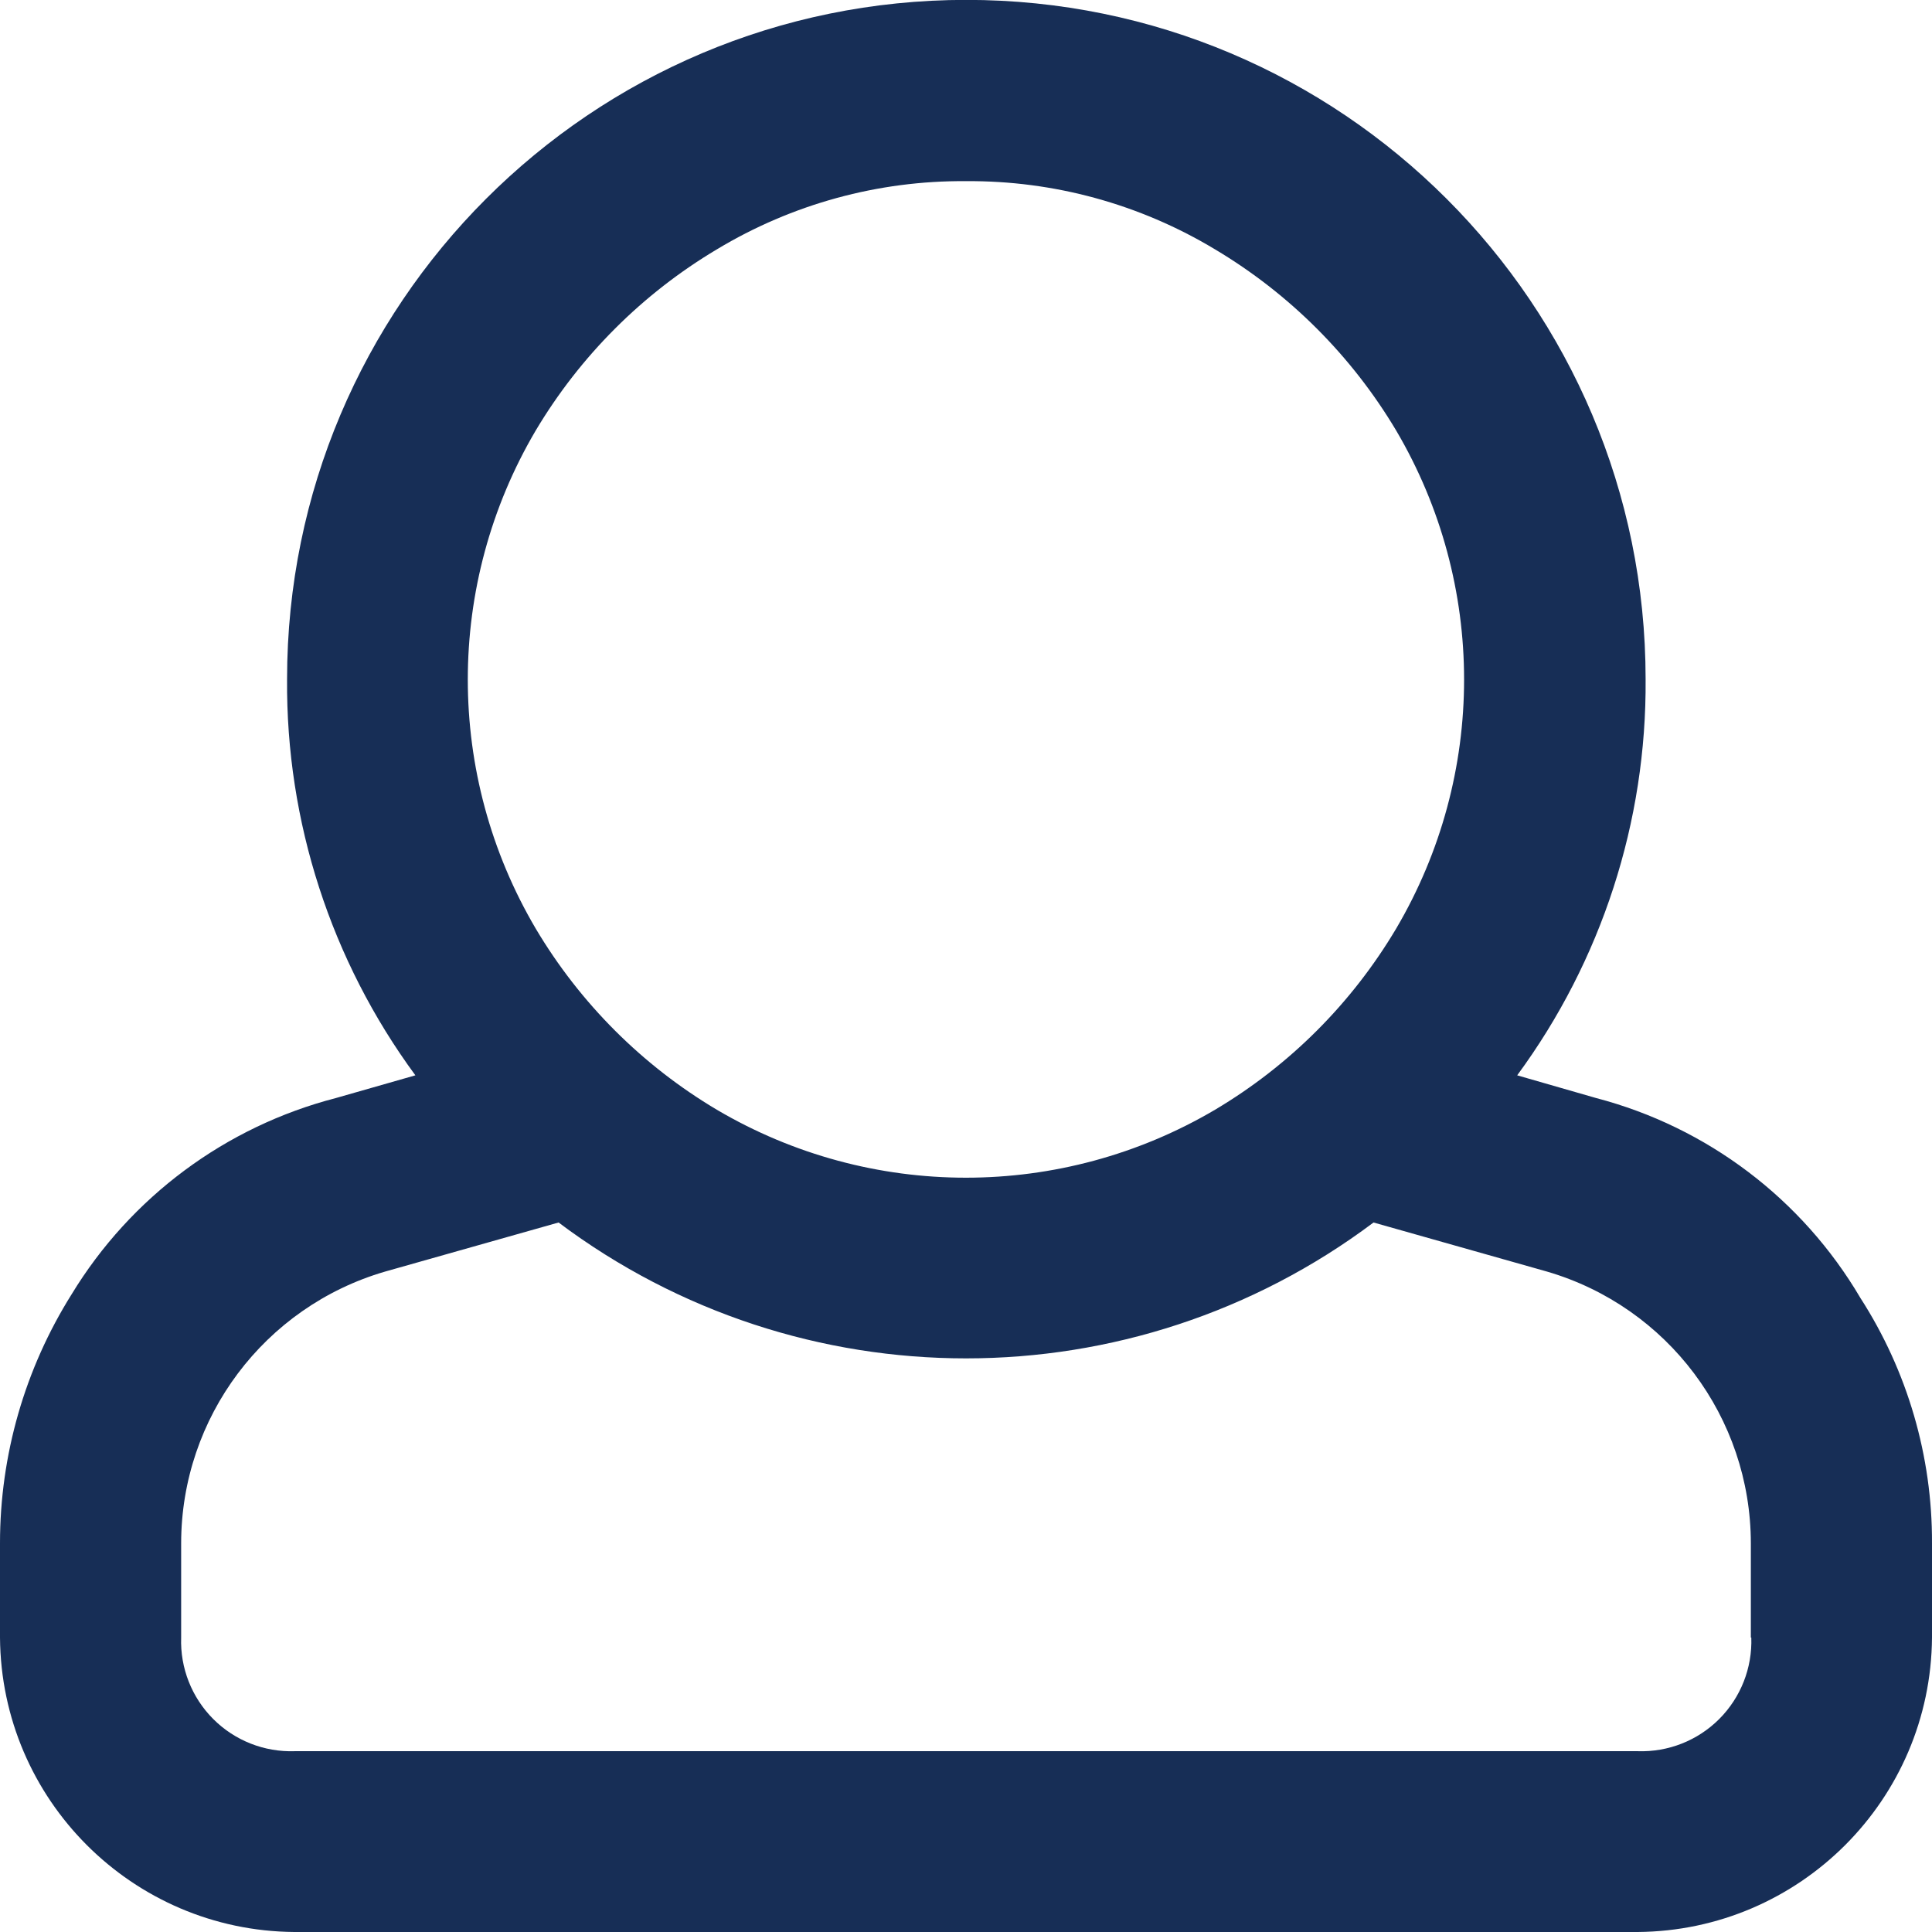
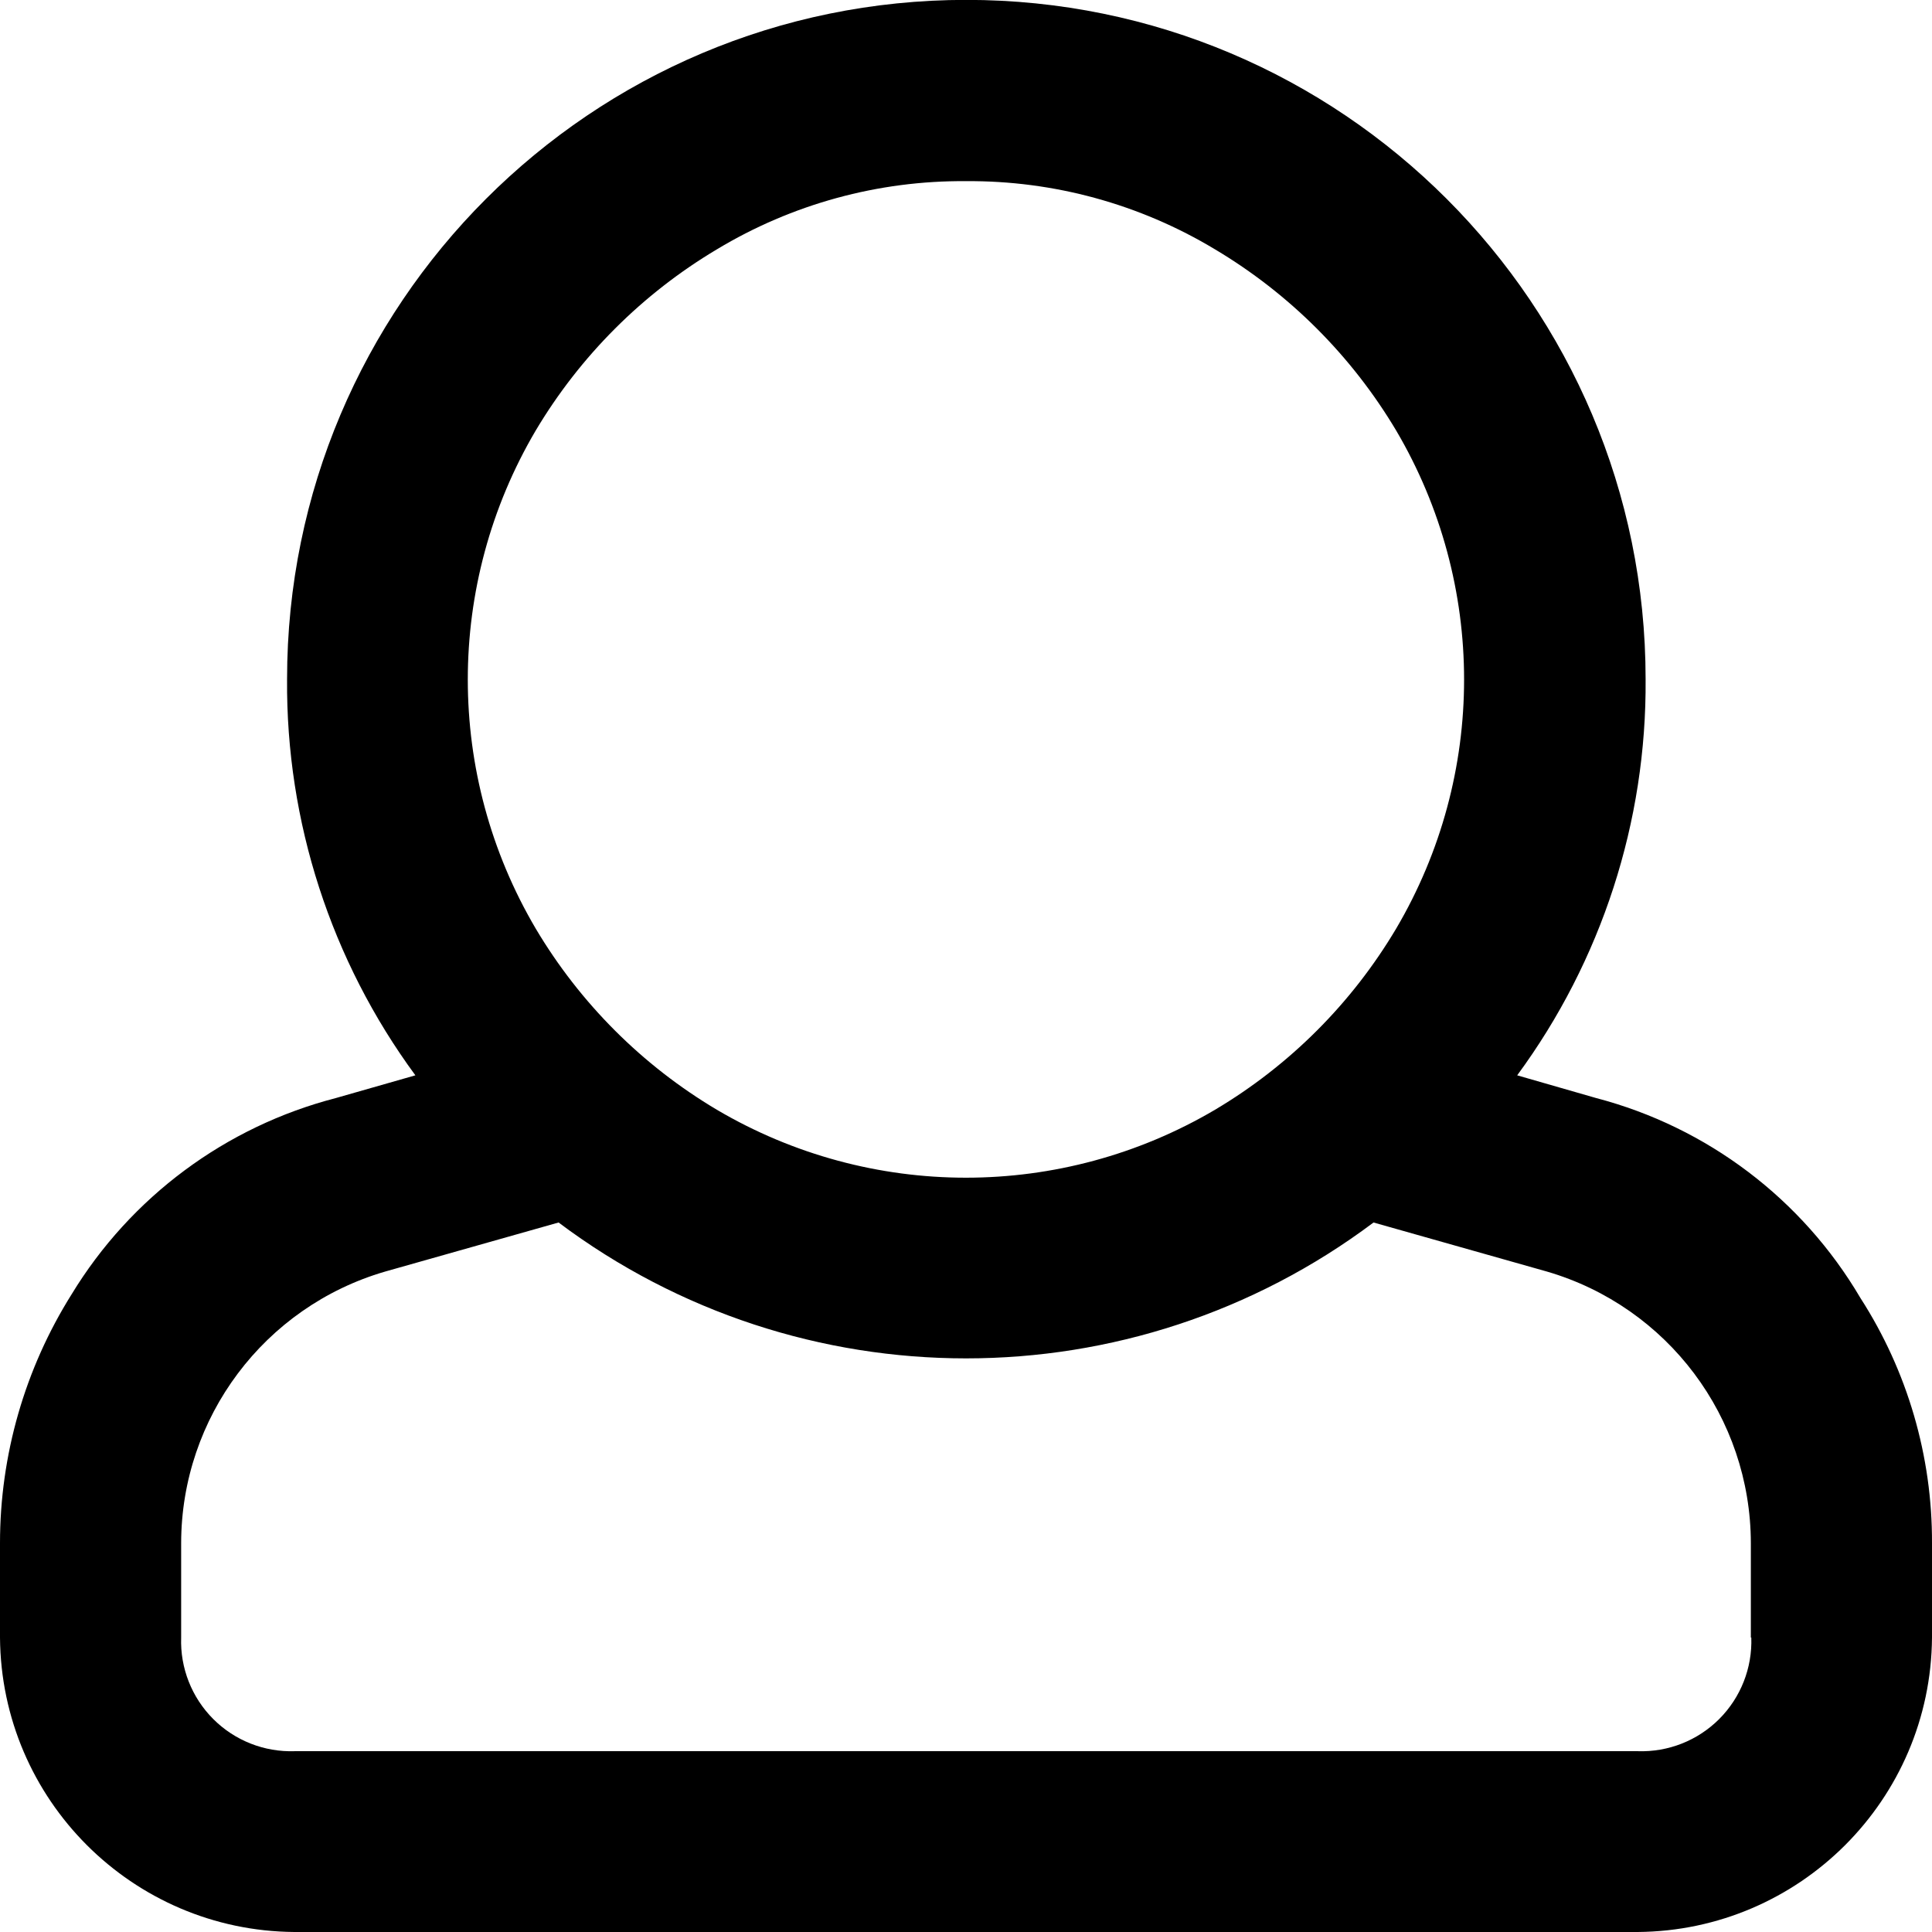
<svg xmlns="http://www.w3.org/2000/svg" width="17" height="17" viewBox="0 0 17 17">
  <g id="Group_12" data-name="Group 12" transform="translate(-468.25 -84.438)">
-     <path id="Path_47" data-name="Path 47" d="M482.295,94.1a3.82,3.82,0,0,1,2.325,1.759,3.958,3.958,0,0,1,.63,2.158v.83a2.61,2.61,0,0,1-2.59,2.591H470.84a2.61,2.61,0,0,1-2.59-2.591v-.83a4.12,4.12,0,0,1,.63-2.19,3.851,3.851,0,0,1,2.325-1.727l.7-.2a5.807,5.807,0,0,1-1.129-3.486,5.977,5.977,0,1,1,11.954,0A5.807,5.807,0,0,1,481.6,93.9Zm1.361,4.747v-.83a2.493,2.493,0,0,0-1.793-2.39l-1.527-.432a5.974,5.974,0,0,1-7.171,0l-1.527.432a2.492,2.492,0,0,0-1.794,2.39v.83a.967.967,0,0,0,1,1H482.66a.967.967,0,0,0,1-1ZM476.75,86.032a4.181,4.181,0,0,0-2.192.6,4.59,4.59,0,0,0-1.594,1.594,4.316,4.316,0,0,0,0,4.383,4.566,4.566,0,0,0,1.594,1.594,4.316,4.316,0,0,0,4.383,0,4.566,4.566,0,0,0,1.594-1.594,4.316,4.316,0,0,0,0-4.383,4.59,4.59,0,0,0-1.594-1.594A4.185,4.185,0,0,0,476.75,86.032Z" transform="translate(0 0)" fill="#172e56" />
+     <path id="Path_47" data-name="Path 47" d="M482.295,94.1a3.82,3.82,0,0,1,2.325,1.759,3.958,3.958,0,0,1,.63,2.158v.83a2.61,2.61,0,0,1-2.59,2.591H470.84a2.61,2.61,0,0,1-2.59-2.591v-.83a4.12,4.12,0,0,1,.63-2.19,3.851,3.851,0,0,1,2.325-1.727l.7-.2a5.807,5.807,0,0,1-1.129-3.486,5.977,5.977,0,1,1,11.954,0A5.807,5.807,0,0,1,481.6,93.9Zm1.361,4.747v-.83a2.493,2.493,0,0,0-1.793-2.39l-1.527-.432a5.974,5.974,0,0,1-7.171,0l-1.527.432a2.492,2.492,0,0,0-1.794,2.39v.83a.967.967,0,0,0,1,1H482.66a.967.967,0,0,0,1-1ZM476.75,86.032a4.181,4.181,0,0,0-2.192.6,4.59,4.59,0,0,0-1.594,1.594,4.316,4.316,0,0,0,0,4.383,4.566,4.566,0,0,0,1.594,1.594,4.316,4.316,0,0,0,4.383,0,4.566,4.566,0,0,0,1.594-1.594,4.316,4.316,0,0,0,0-4.383,4.59,4.59,0,0,0-1.594-1.594A4.185,4.185,0,0,0,476.75,86.032Z" transform="translate(0 0)" fill="currentColor" />
  </g>
</svg>
